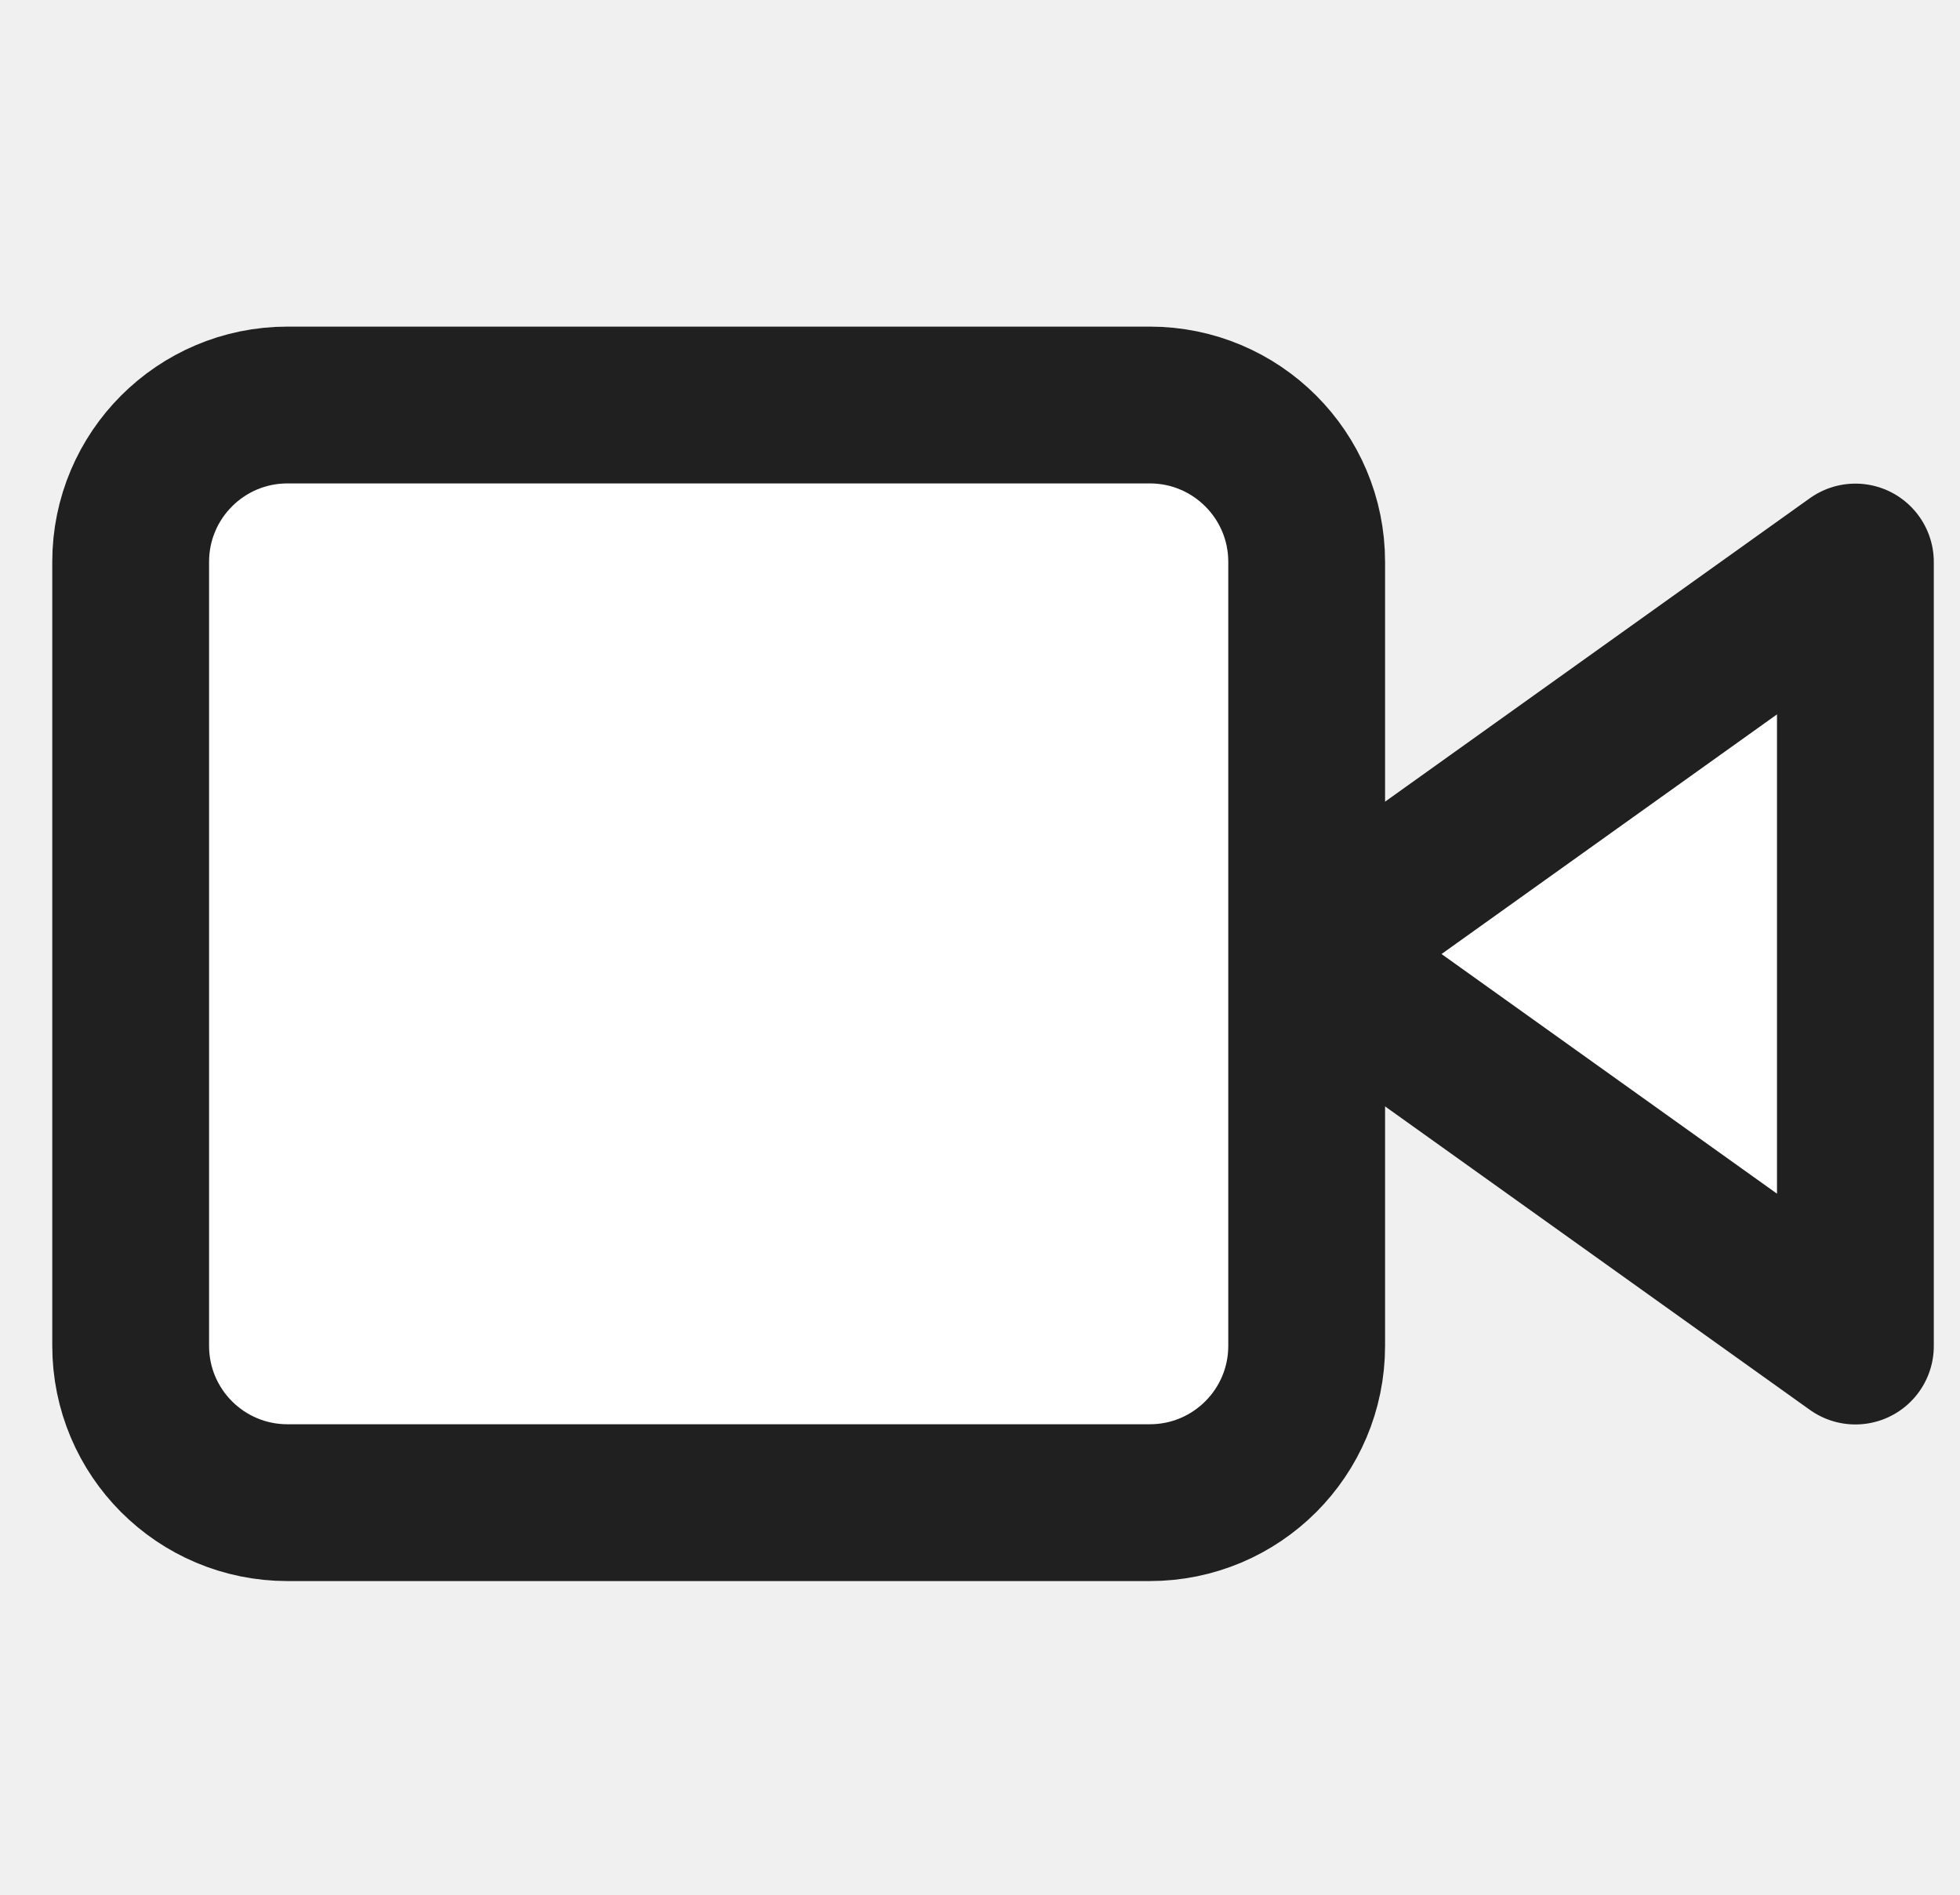
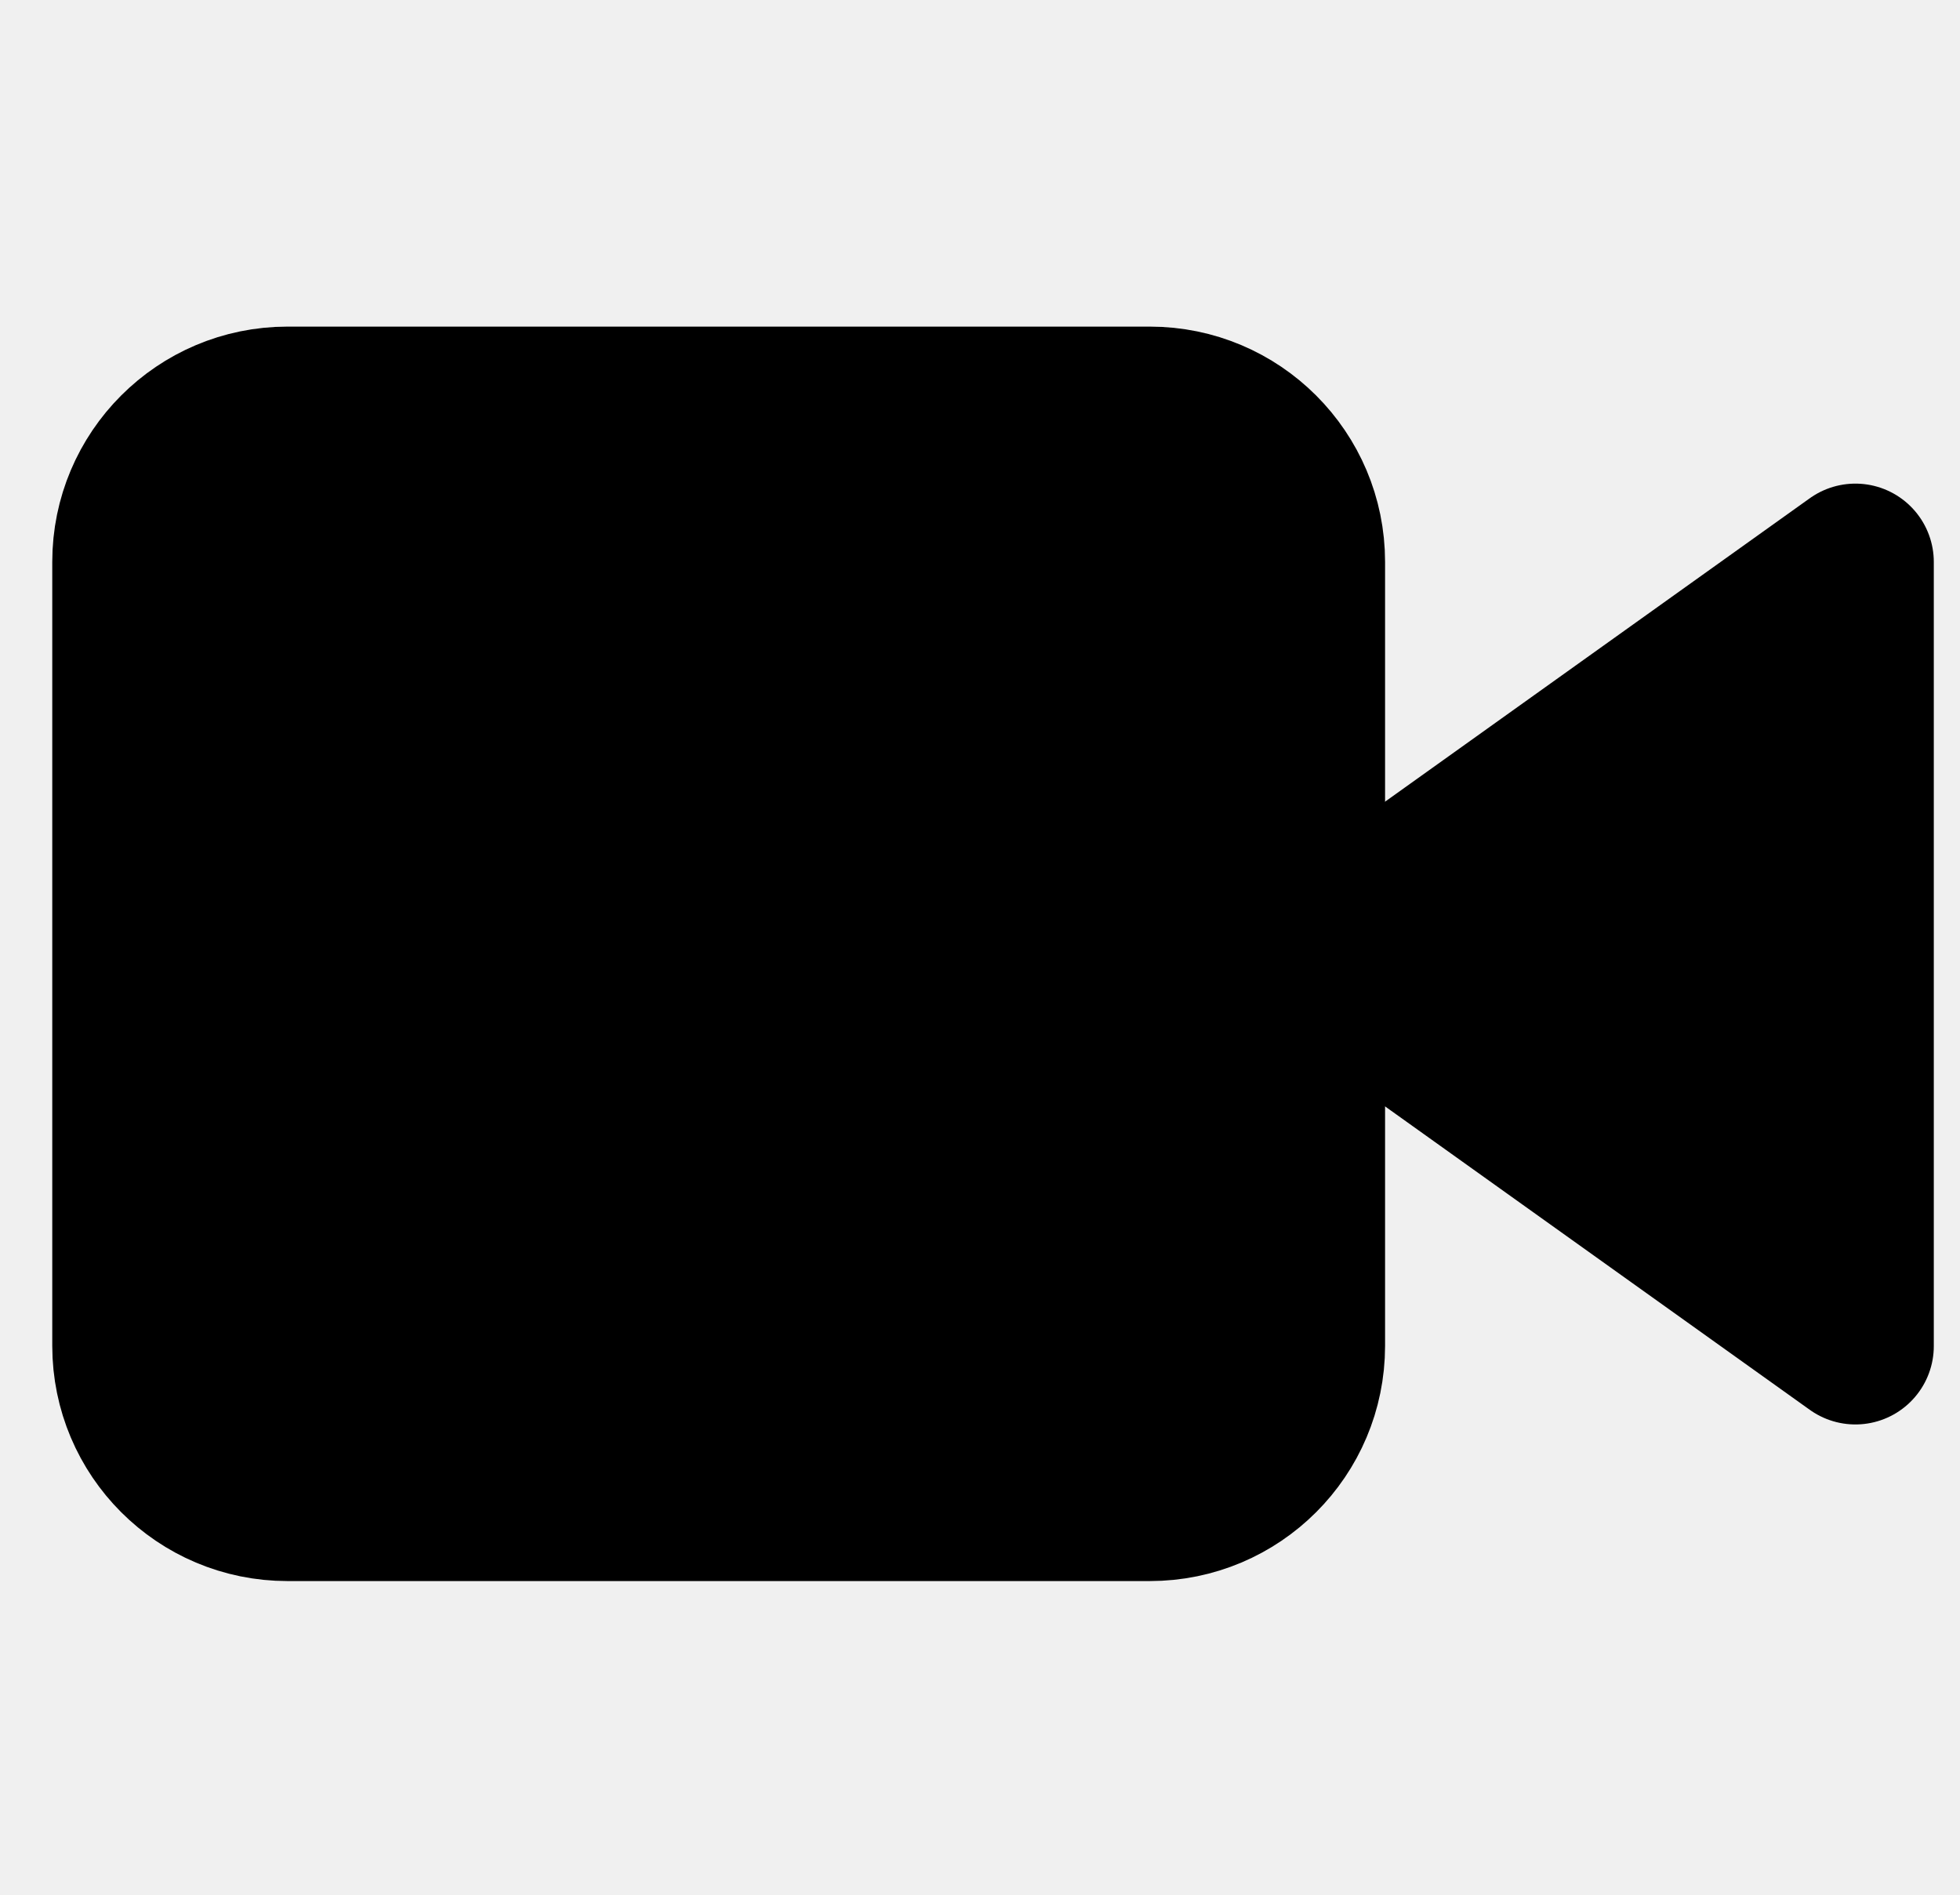
- <svg xmlns="http://www.w3.org/2000/svg" width="30" height="29" viewBox="0 0 30 29" fill="none">
-   <g clip-path="url(#clip0_4925_3619)">
-     <path d="M28.399 8.602L20 14.602L28.399 20.602V8.602Z" fill="white" stroke="#202020" stroke-width="2.4" stroke-linecap="round" stroke-linejoin="round" />
-     <path d="M17.599 6.199H4.4C3.074 6.199 2 7.274 2 8.599V20.599C2 21.925 3.074 22.999 4.4 22.999H17.599C18.925 22.999 20 21.925 20 20.599V8.599C20 7.274 18.925 6.199 17.599 6.199Z" fill="white" stroke="#202020" stroke-width="2.4" stroke-linecap="round" stroke-linejoin="round" />
+ <svg xmlns="http://www.w3.org/2000/svg" width="30" height="29" viewBox="0 0 30 29" fill="black">
+   <g clip-path="url(#clip0_4925_3619)" fill="black">
+     <path d="M28.399 8.602L20 14.602L28.399 20.602V8.602Z" fill="currentColor" stroke="currentColor" stroke-width="2.4" stroke-linecap="round" stroke-linejoin="round" />
+     <path d="M17.599 6.199H4.4C3.074 6.199 2 7.274 2 8.599V20.599C2 21.925 3.074 22.999 4.4 22.999H17.599C18.925 22.999 20 21.925 20 20.599V8.599C20 7.274 18.925 6.199 17.599 6.199Z" fill="currentColor" stroke="currentColor" stroke-width="2.4" stroke-linecap="round" stroke-linejoin="round" />
  </g>
  <defs>
    <clipPath id="clip0_4925_3619">
-       <rect width="28.8" height="28.8" fill="white" transform="translate(0.799805 0.199219)" />
+       <rect width="28.8" height="28.8" fill="current" transform="translate(0.799805 0.199219)" />
    </clipPath>
  </defs>
</svg>
